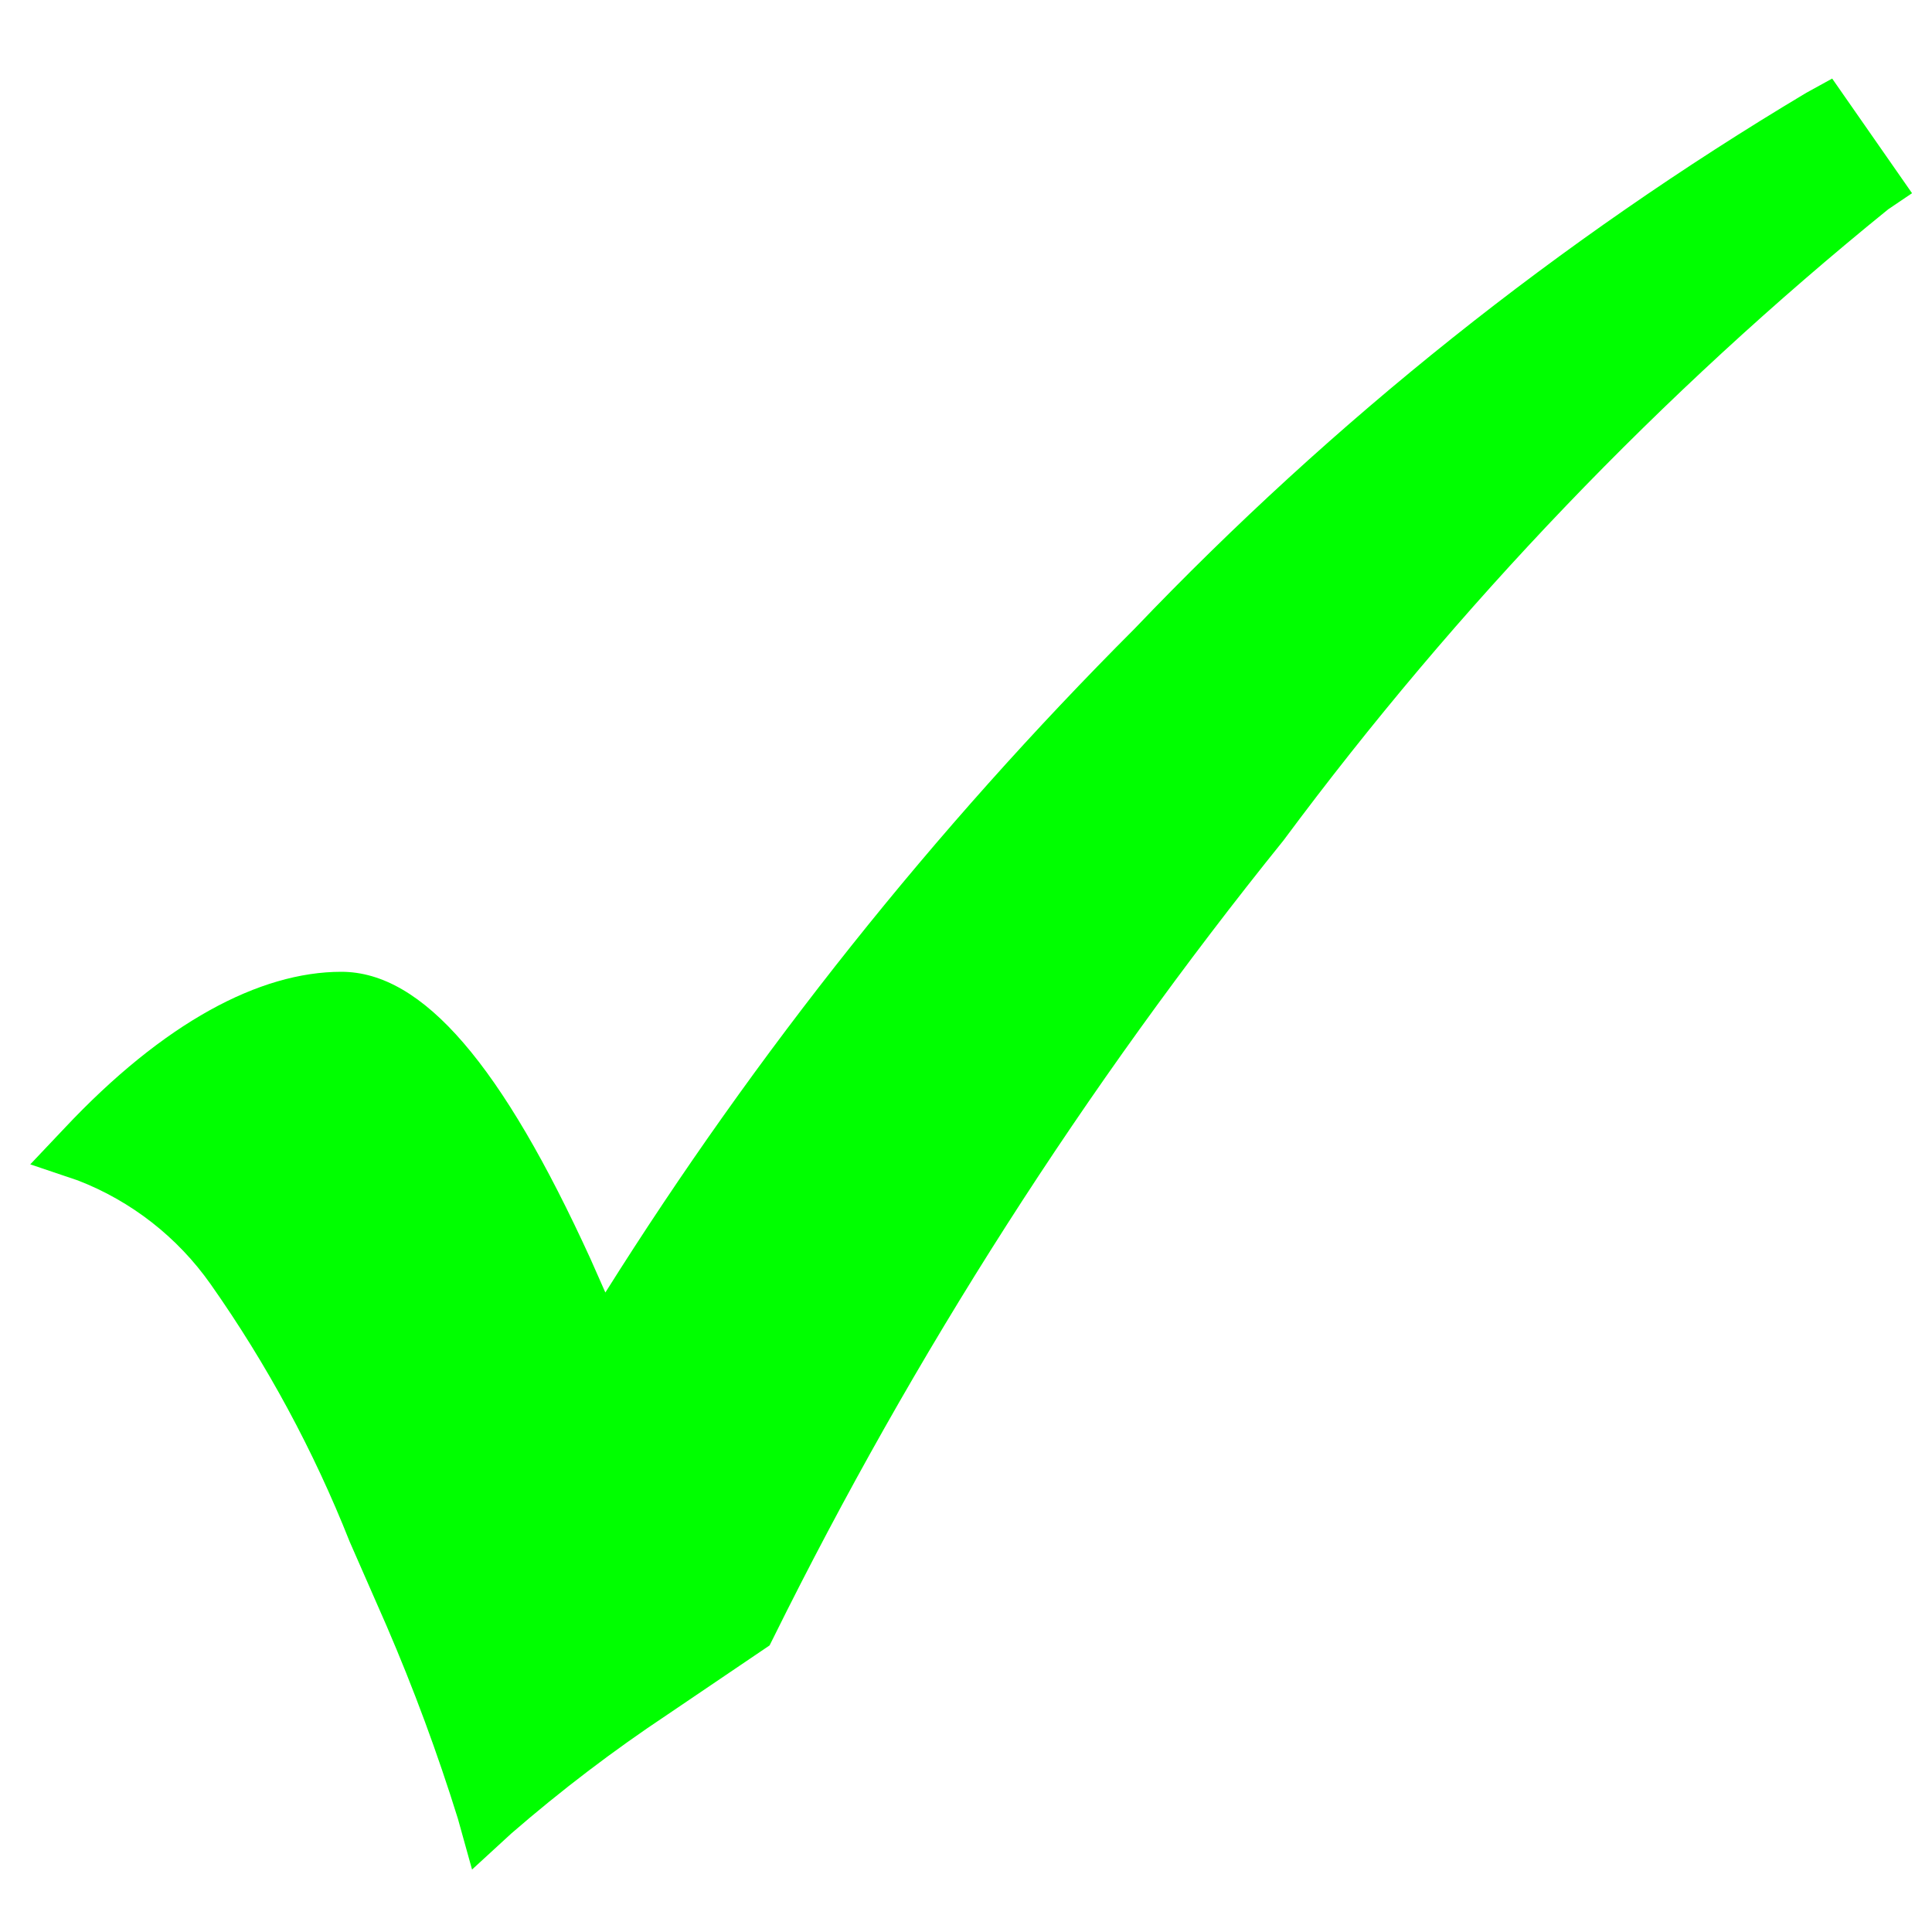
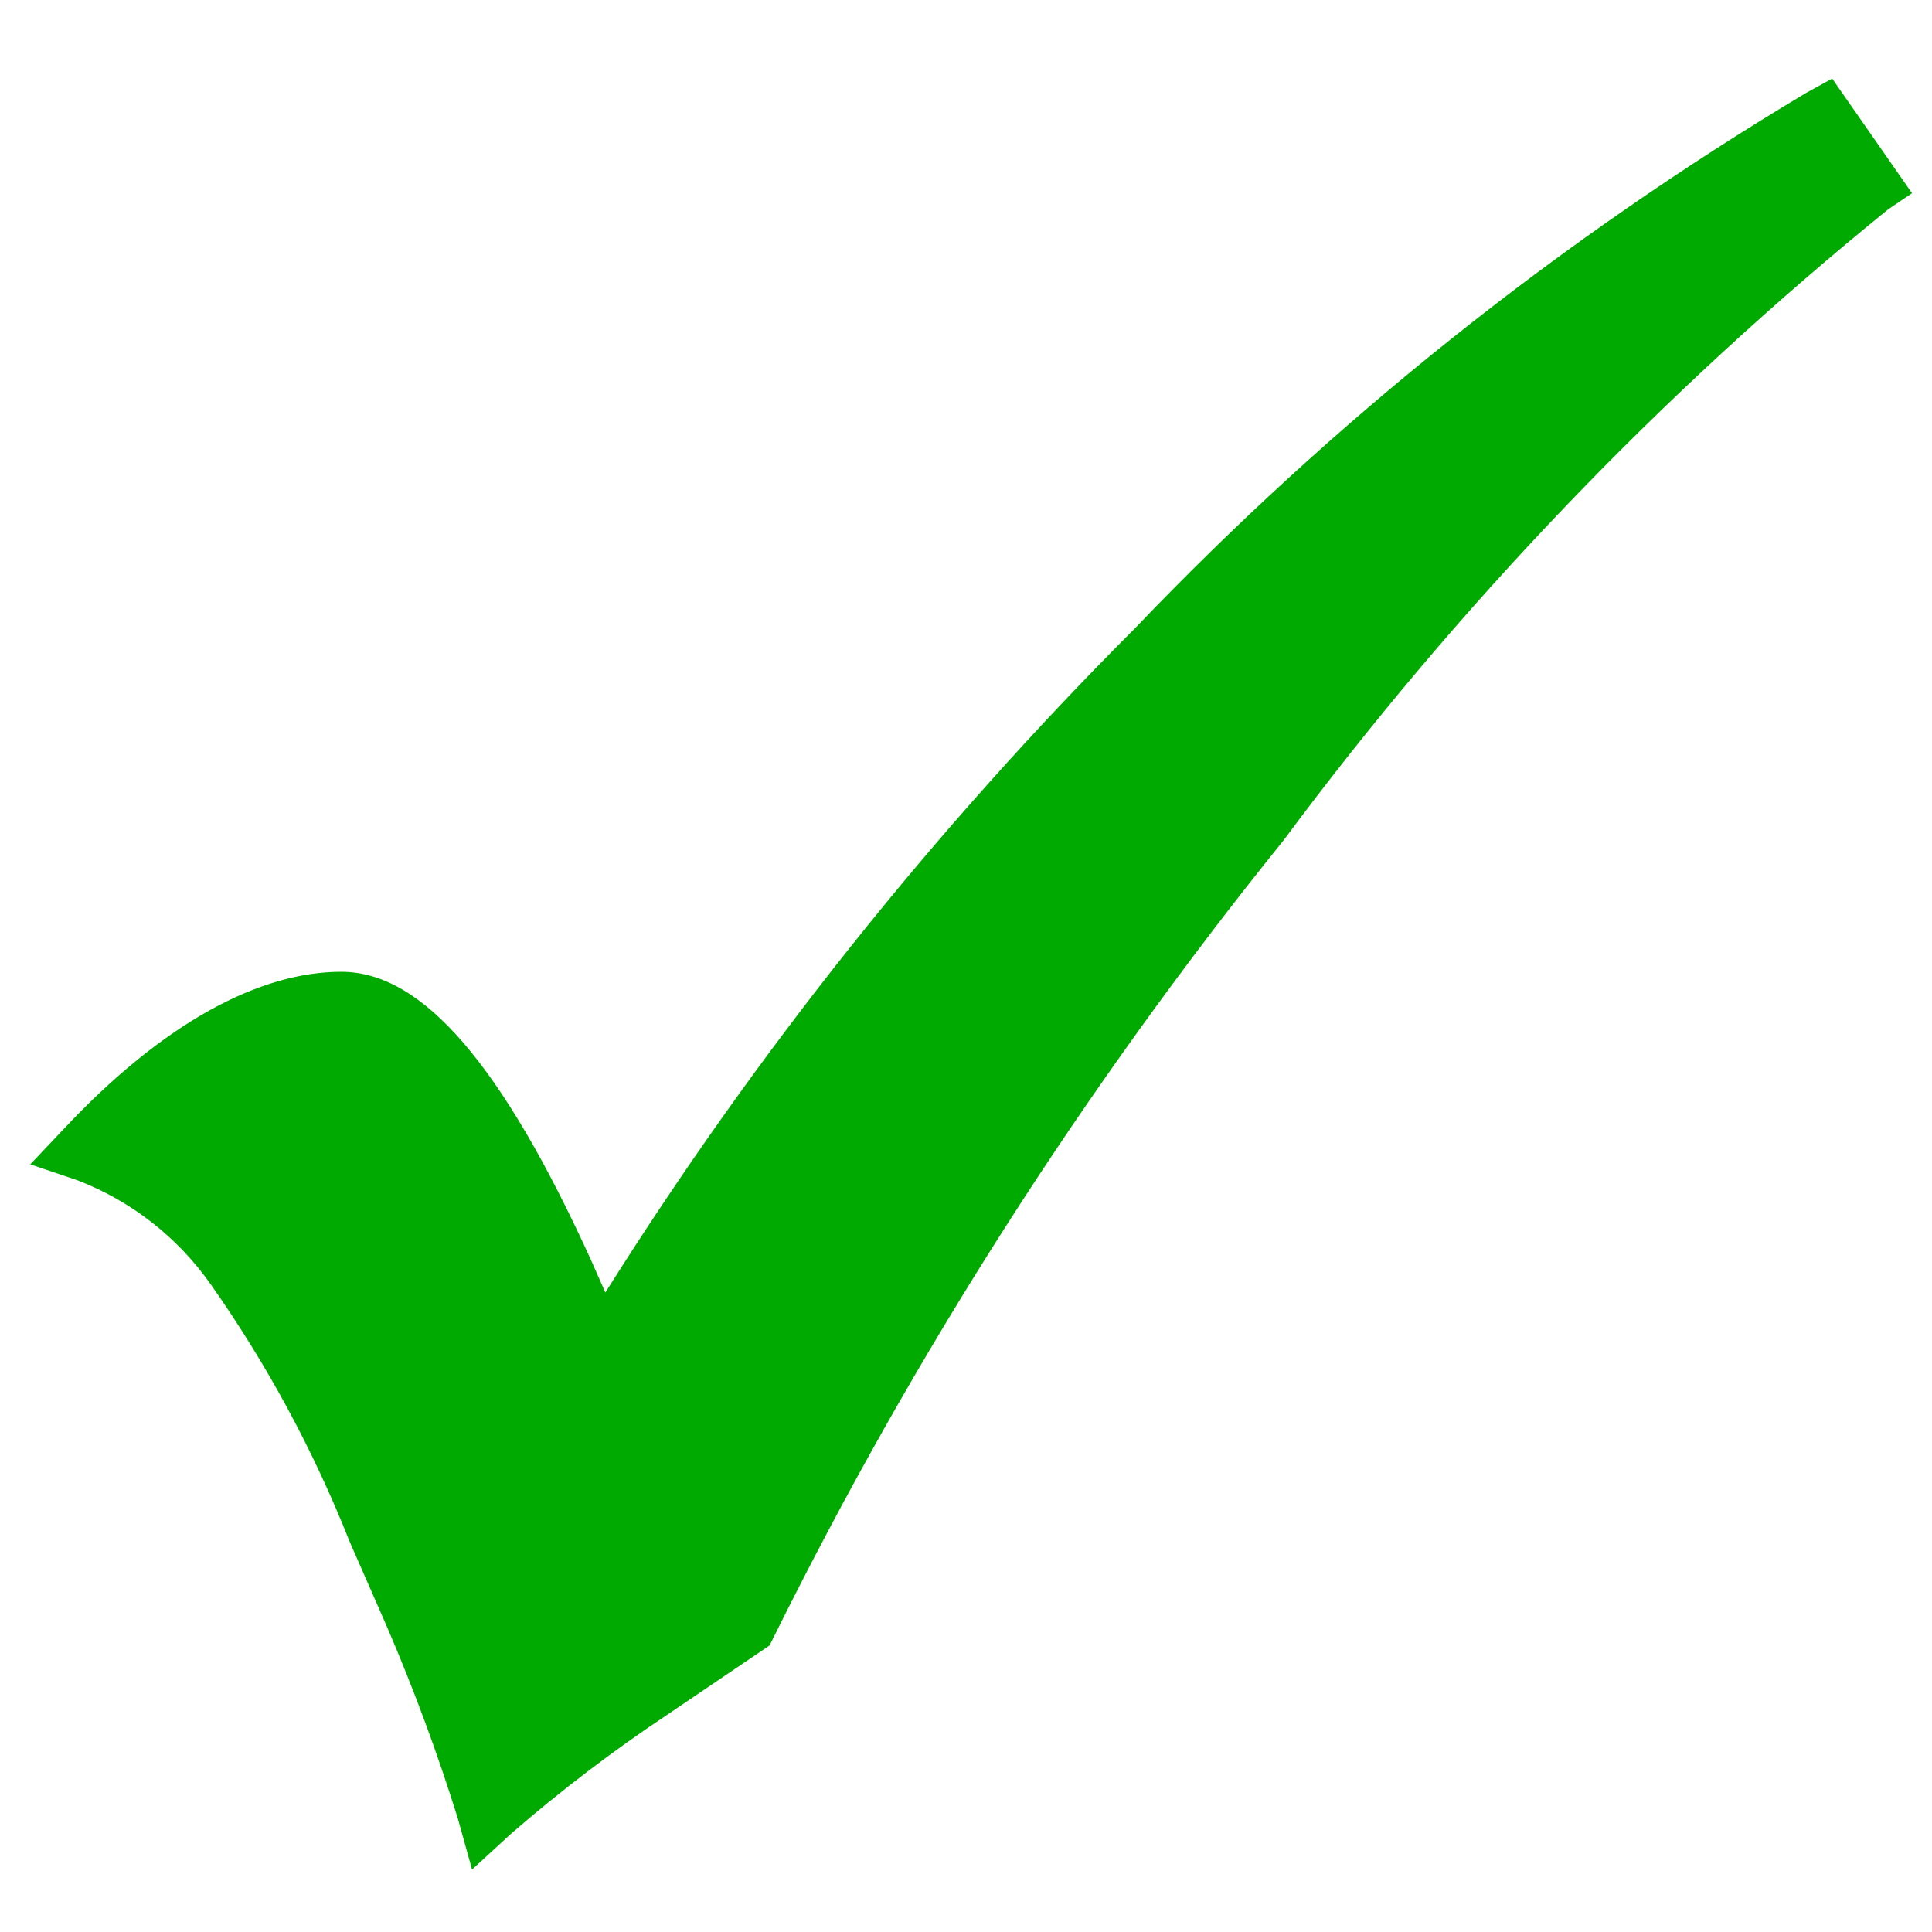
<svg xmlns="http://www.w3.org/2000/svg" viewBox="0 0 30 30">
-   <style>*{ fill:rgb(0,255,0); }</style>
+   <style>*{ fill:#0a0; }</style>
  <path d="m28.45 1.22-.4.22a49.55 49.55 0 0 0-10.43 8.32A59 59 0 0 0 9.4 20.07l-.23-.52c-1.37-3-2.6-4.46-3.87-4.46s-2.76.79-4.3 2.43l-.53.56.74.25a4.51 4.51 0 0 1 2.06 1.61 19.27 19.27 0 0 1 2.16 4l.57 1.3a30.36 30.36 0 0 1 1.11 3l.22.79.61-.56a23.89 23.89 0 0 1 2.43-1.85l1.58-1.07.06-.12a67.23 67.23 0 0 1 7.92-12.38 54.2 54.2 0 0 1 9.39-9.8l.37-.25z" />
</svg>
